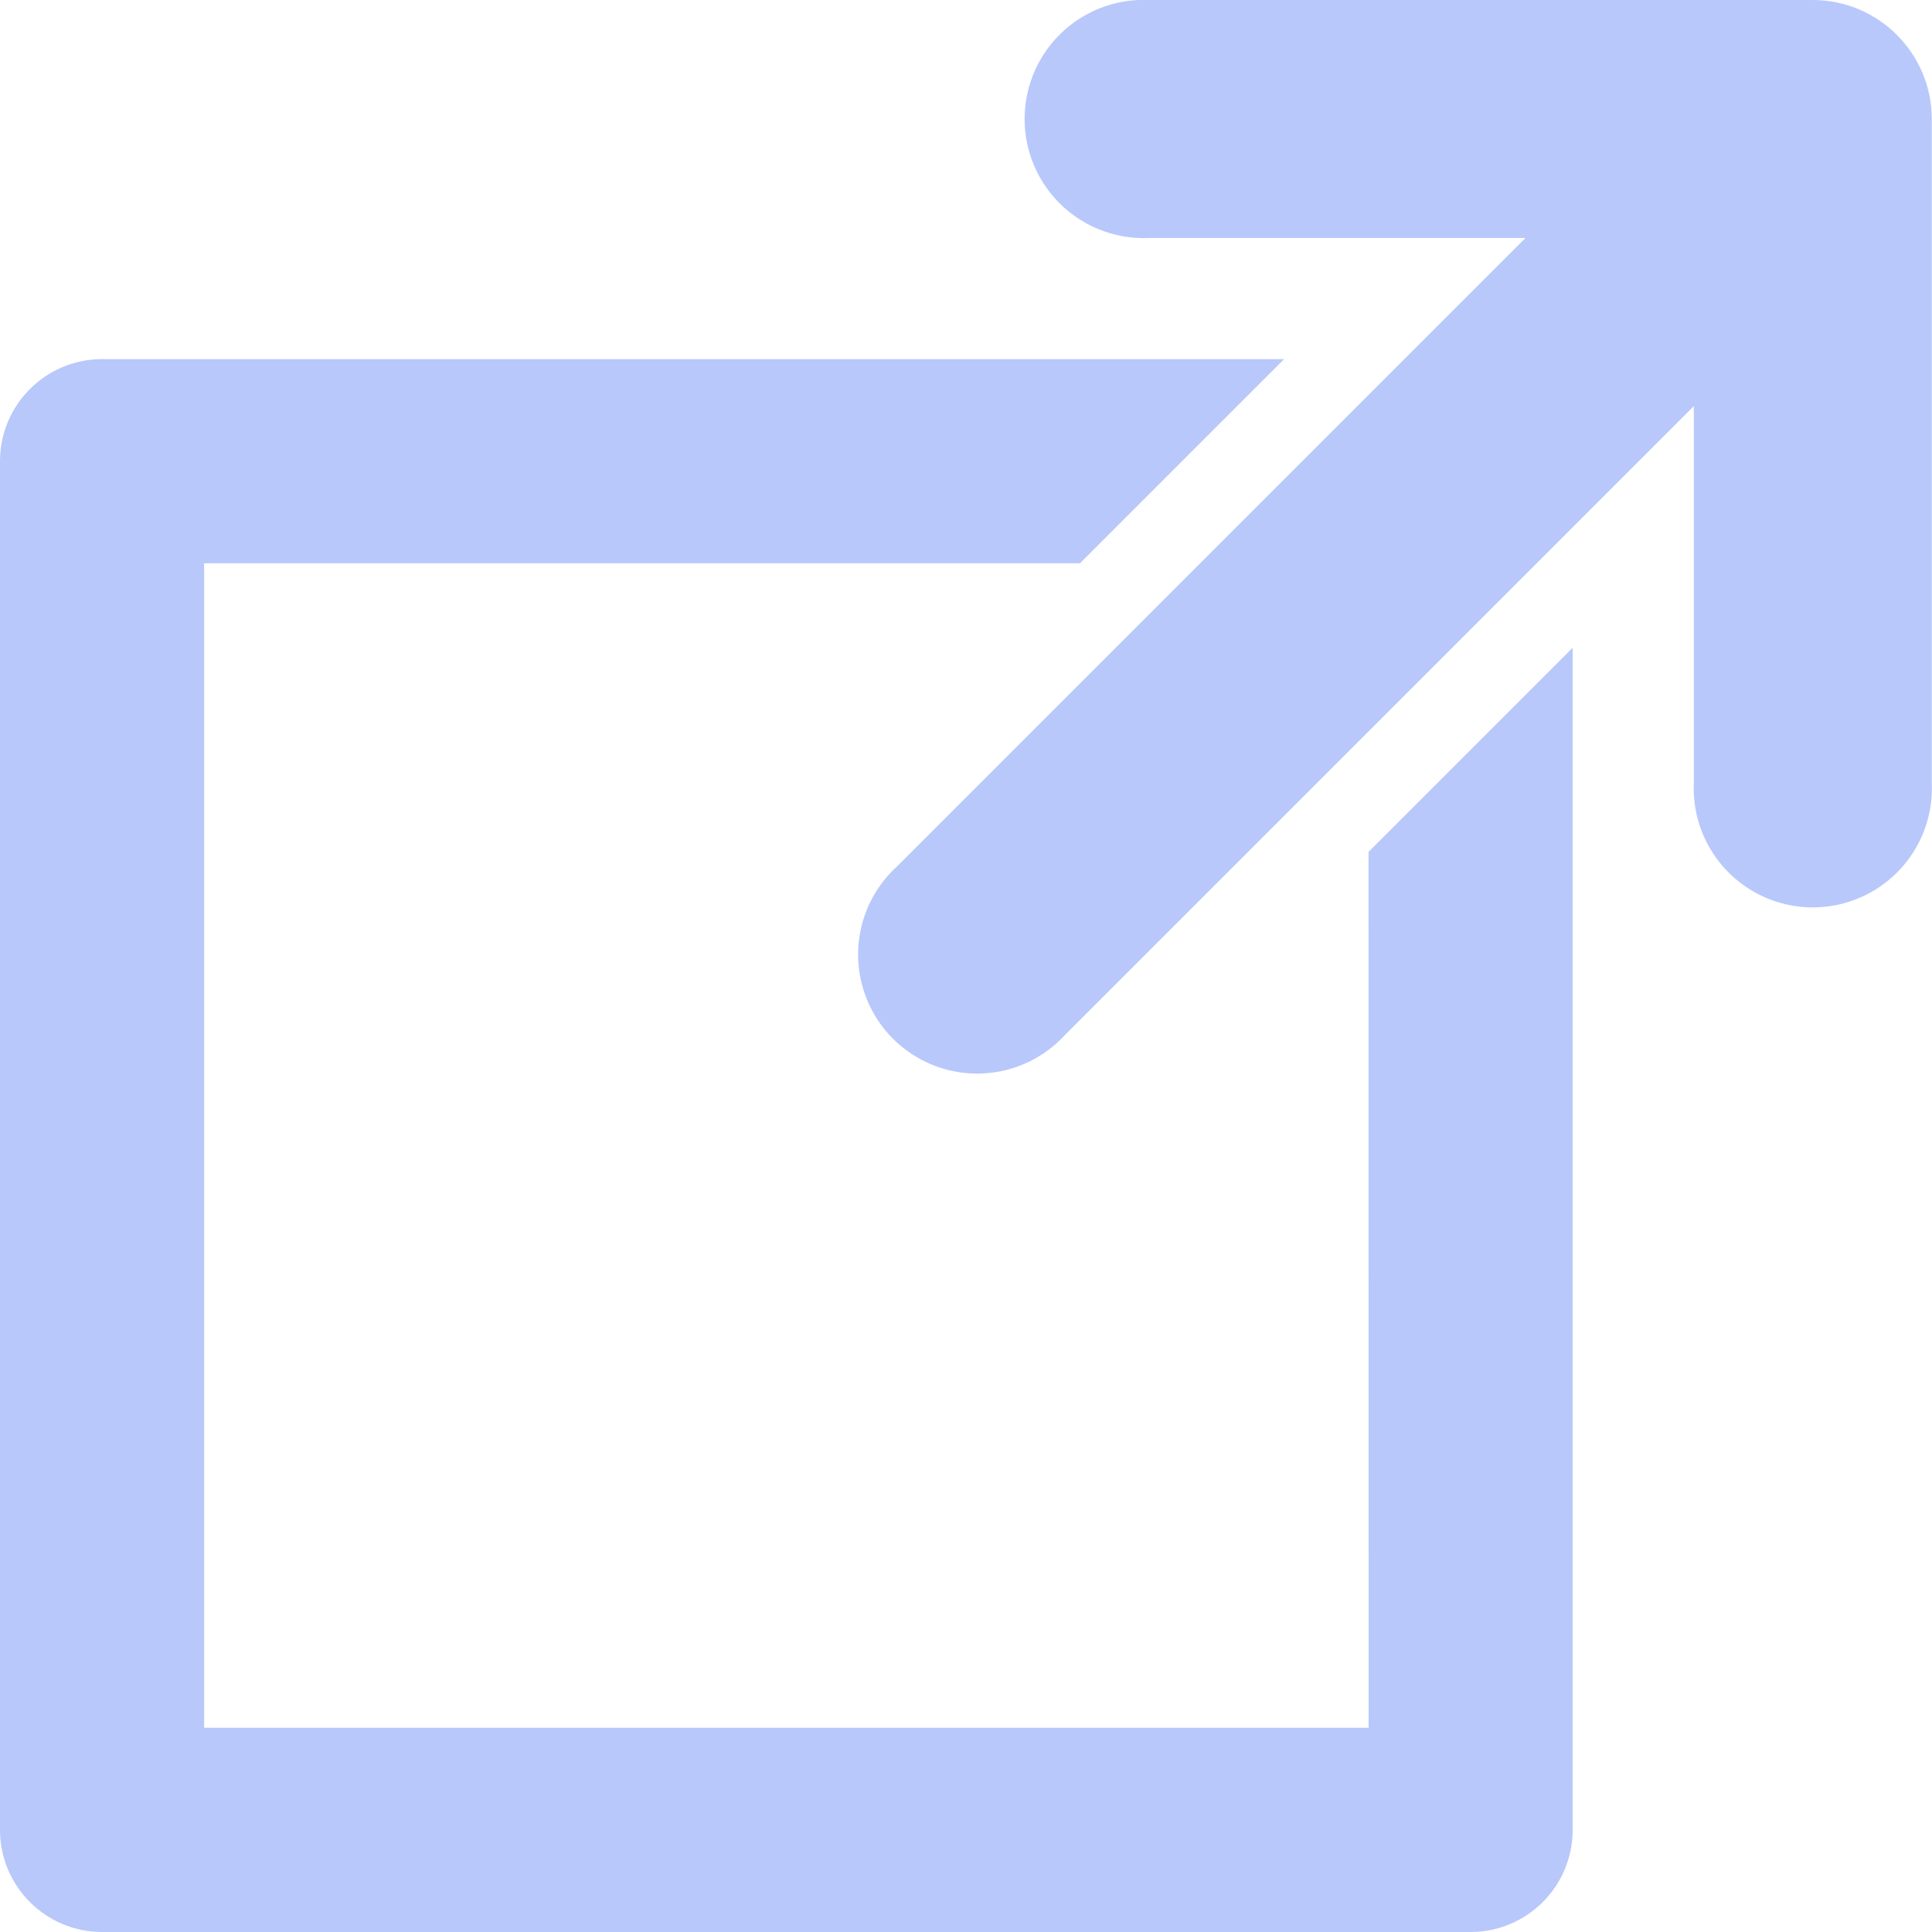
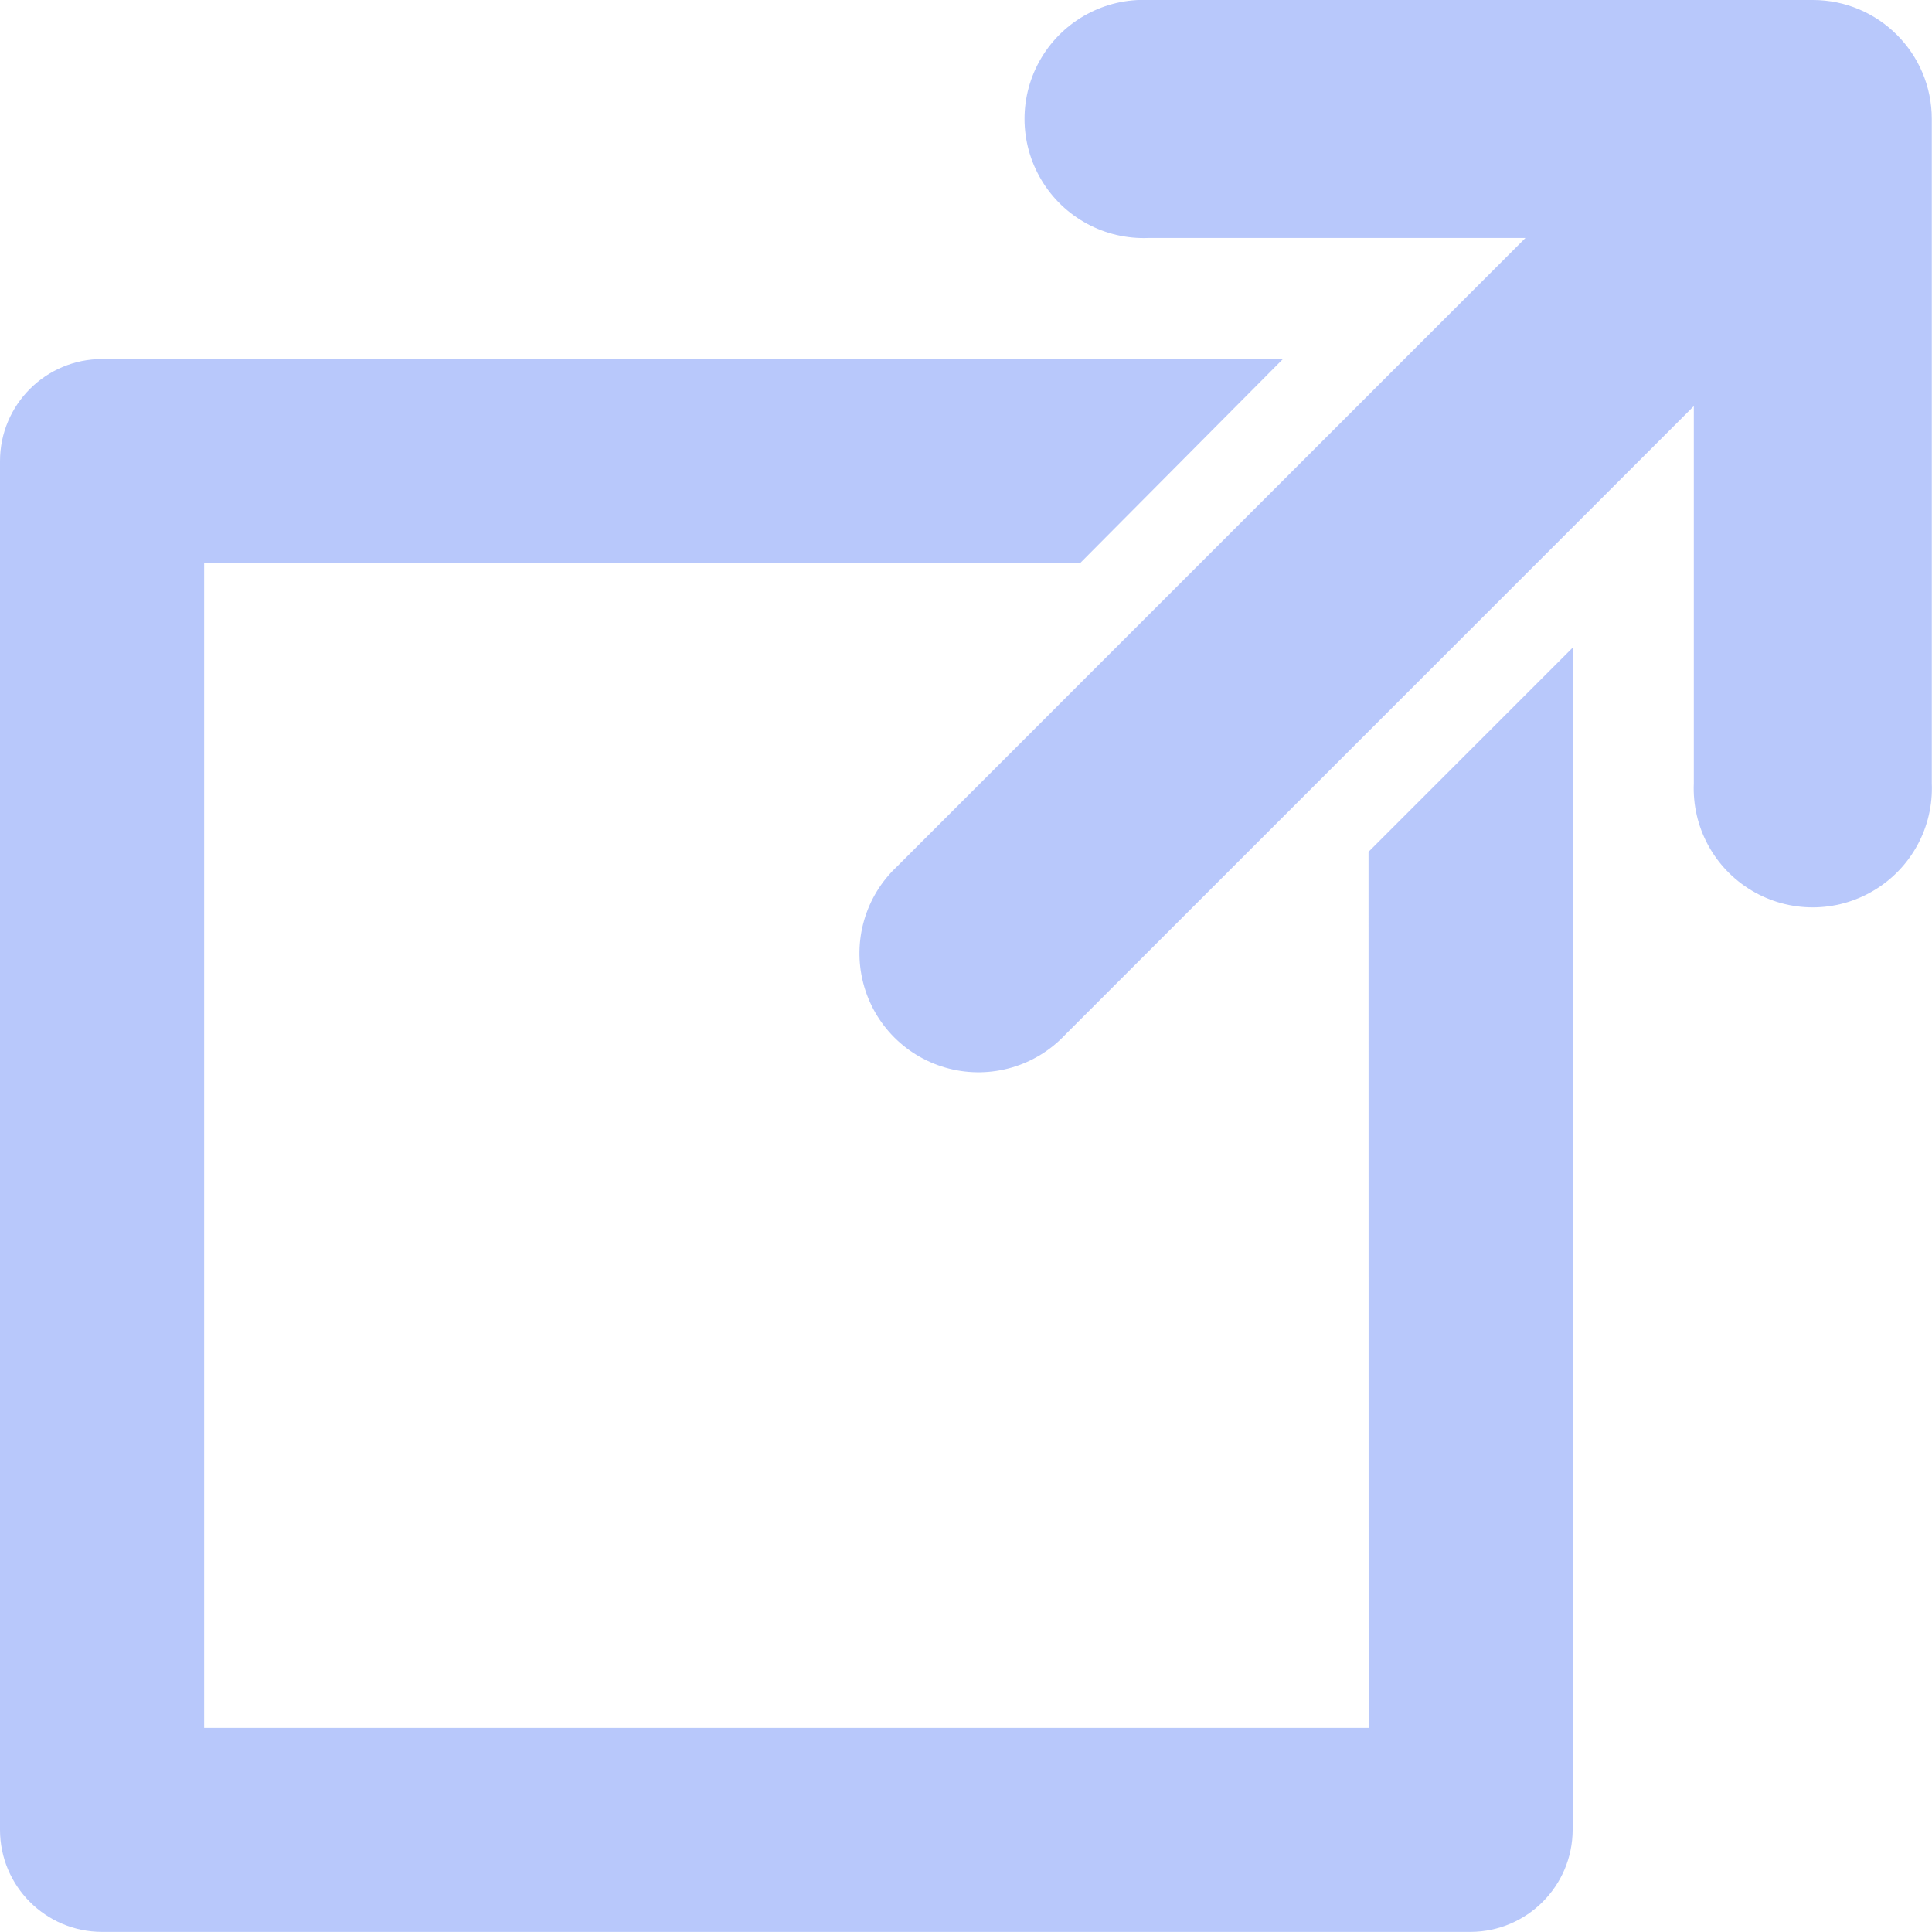
- <svg xmlns="http://www.w3.org/2000/svg" id="external-link" width="18.673" height="18.673" viewBox="0 0 18.673 18.673">
-   <path id="Path_88" data-name="Path 88" d="M135.863,0h-6.42a1.151,1.151,0,1,0,0,2.3h3.642l-6.075,6.075A1.151,1.151,0,1,0,128.637,10l6.075-6.075V7.571a1.151,1.151,0,1,0,2.3,0V1.151A1.152,1.152,0,0,0,135.863,0Z" transform="translate(-118.341)" fill="#b8c8fb" />
-   <path id="Path_89" data-name="Path 89" d="M13.228,66.013H1.973V54.758h8.465l1.973-1.973H.987A.987.987,0,0,0,0,53.772V67a.987.987,0,0,0,.987.987H14.215A.987.987,0,0,0,15.2,67V55.575l-1.973,1.973Z" transform="translate(0 -49.314)" fill="#b8c8fb" />
+ <svg xmlns="http://www.w3.org/2000/svg" width="18.673" height="18.673" fill="#b8c8fb">
+   <path d="M17.522 0h-6.42a1.15 1.15 0 0 0-1.037 1.739 1.15 1.15 0 0 0 1.037.561h3.642L8.67 8.375A1.15 1.15 0 1 0 10.296 10l6.075-6.075V7.57a1.15 1.15 0 0 0 1.739 1.037 1.15 1.15 0 0 0 .561-1.037V1.15A1.15 1.15 0 0 0 17.522 0zm-4.294 16.7H1.973V5.444h8.465L12.4 3.47H.987c-.545 0-.987.442-.987.987v13.228c0 .545.442.987.987.987h13.228a.99.99 0 0 0 .985-.987V6.26l-1.973 1.973z" />
</svg>
